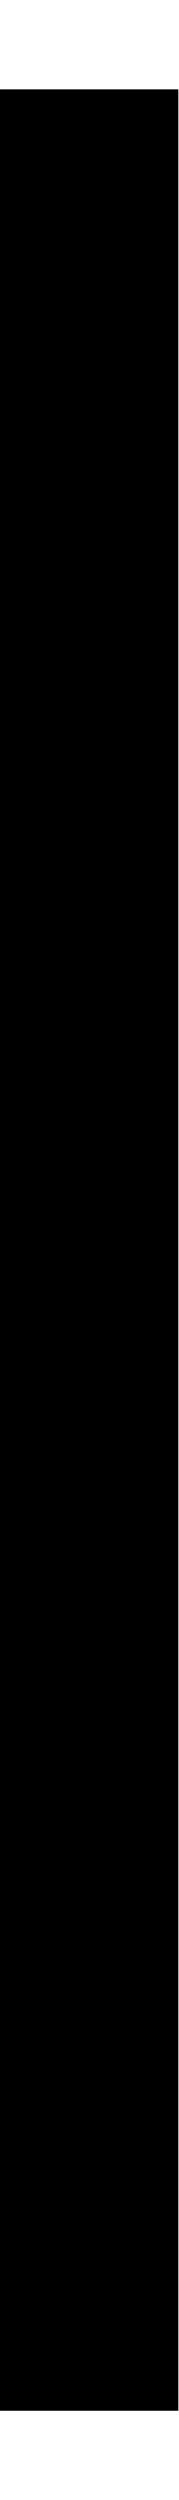
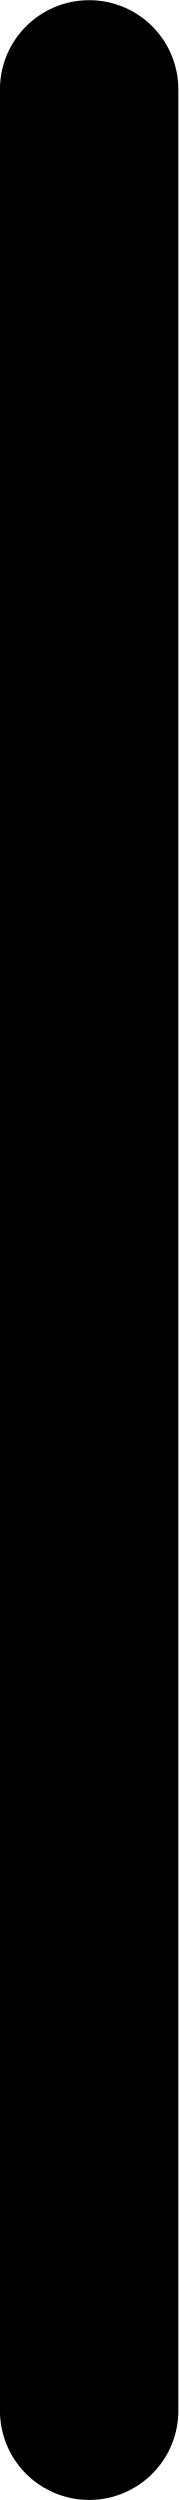
<svg xmlns="http://www.w3.org/2000/svg" version="1.1" width=".976pt" height="13.675pt" viewBox="729.24 54.604 .976 13.675">
  <g id="page1" transform="matrix(1.4 0 0 1.4 0 0)">
-     <path d="M521.234 48.422V39.352" stroke="#000" fill="none" stroke-width=".697" />
+     <path d="M521.234 48.422V39.352" stroke="#000" fill="none" stroke-width=".697" stroke-linecap="round" stroke-linejoin="round" />
  </g>
</svg>
